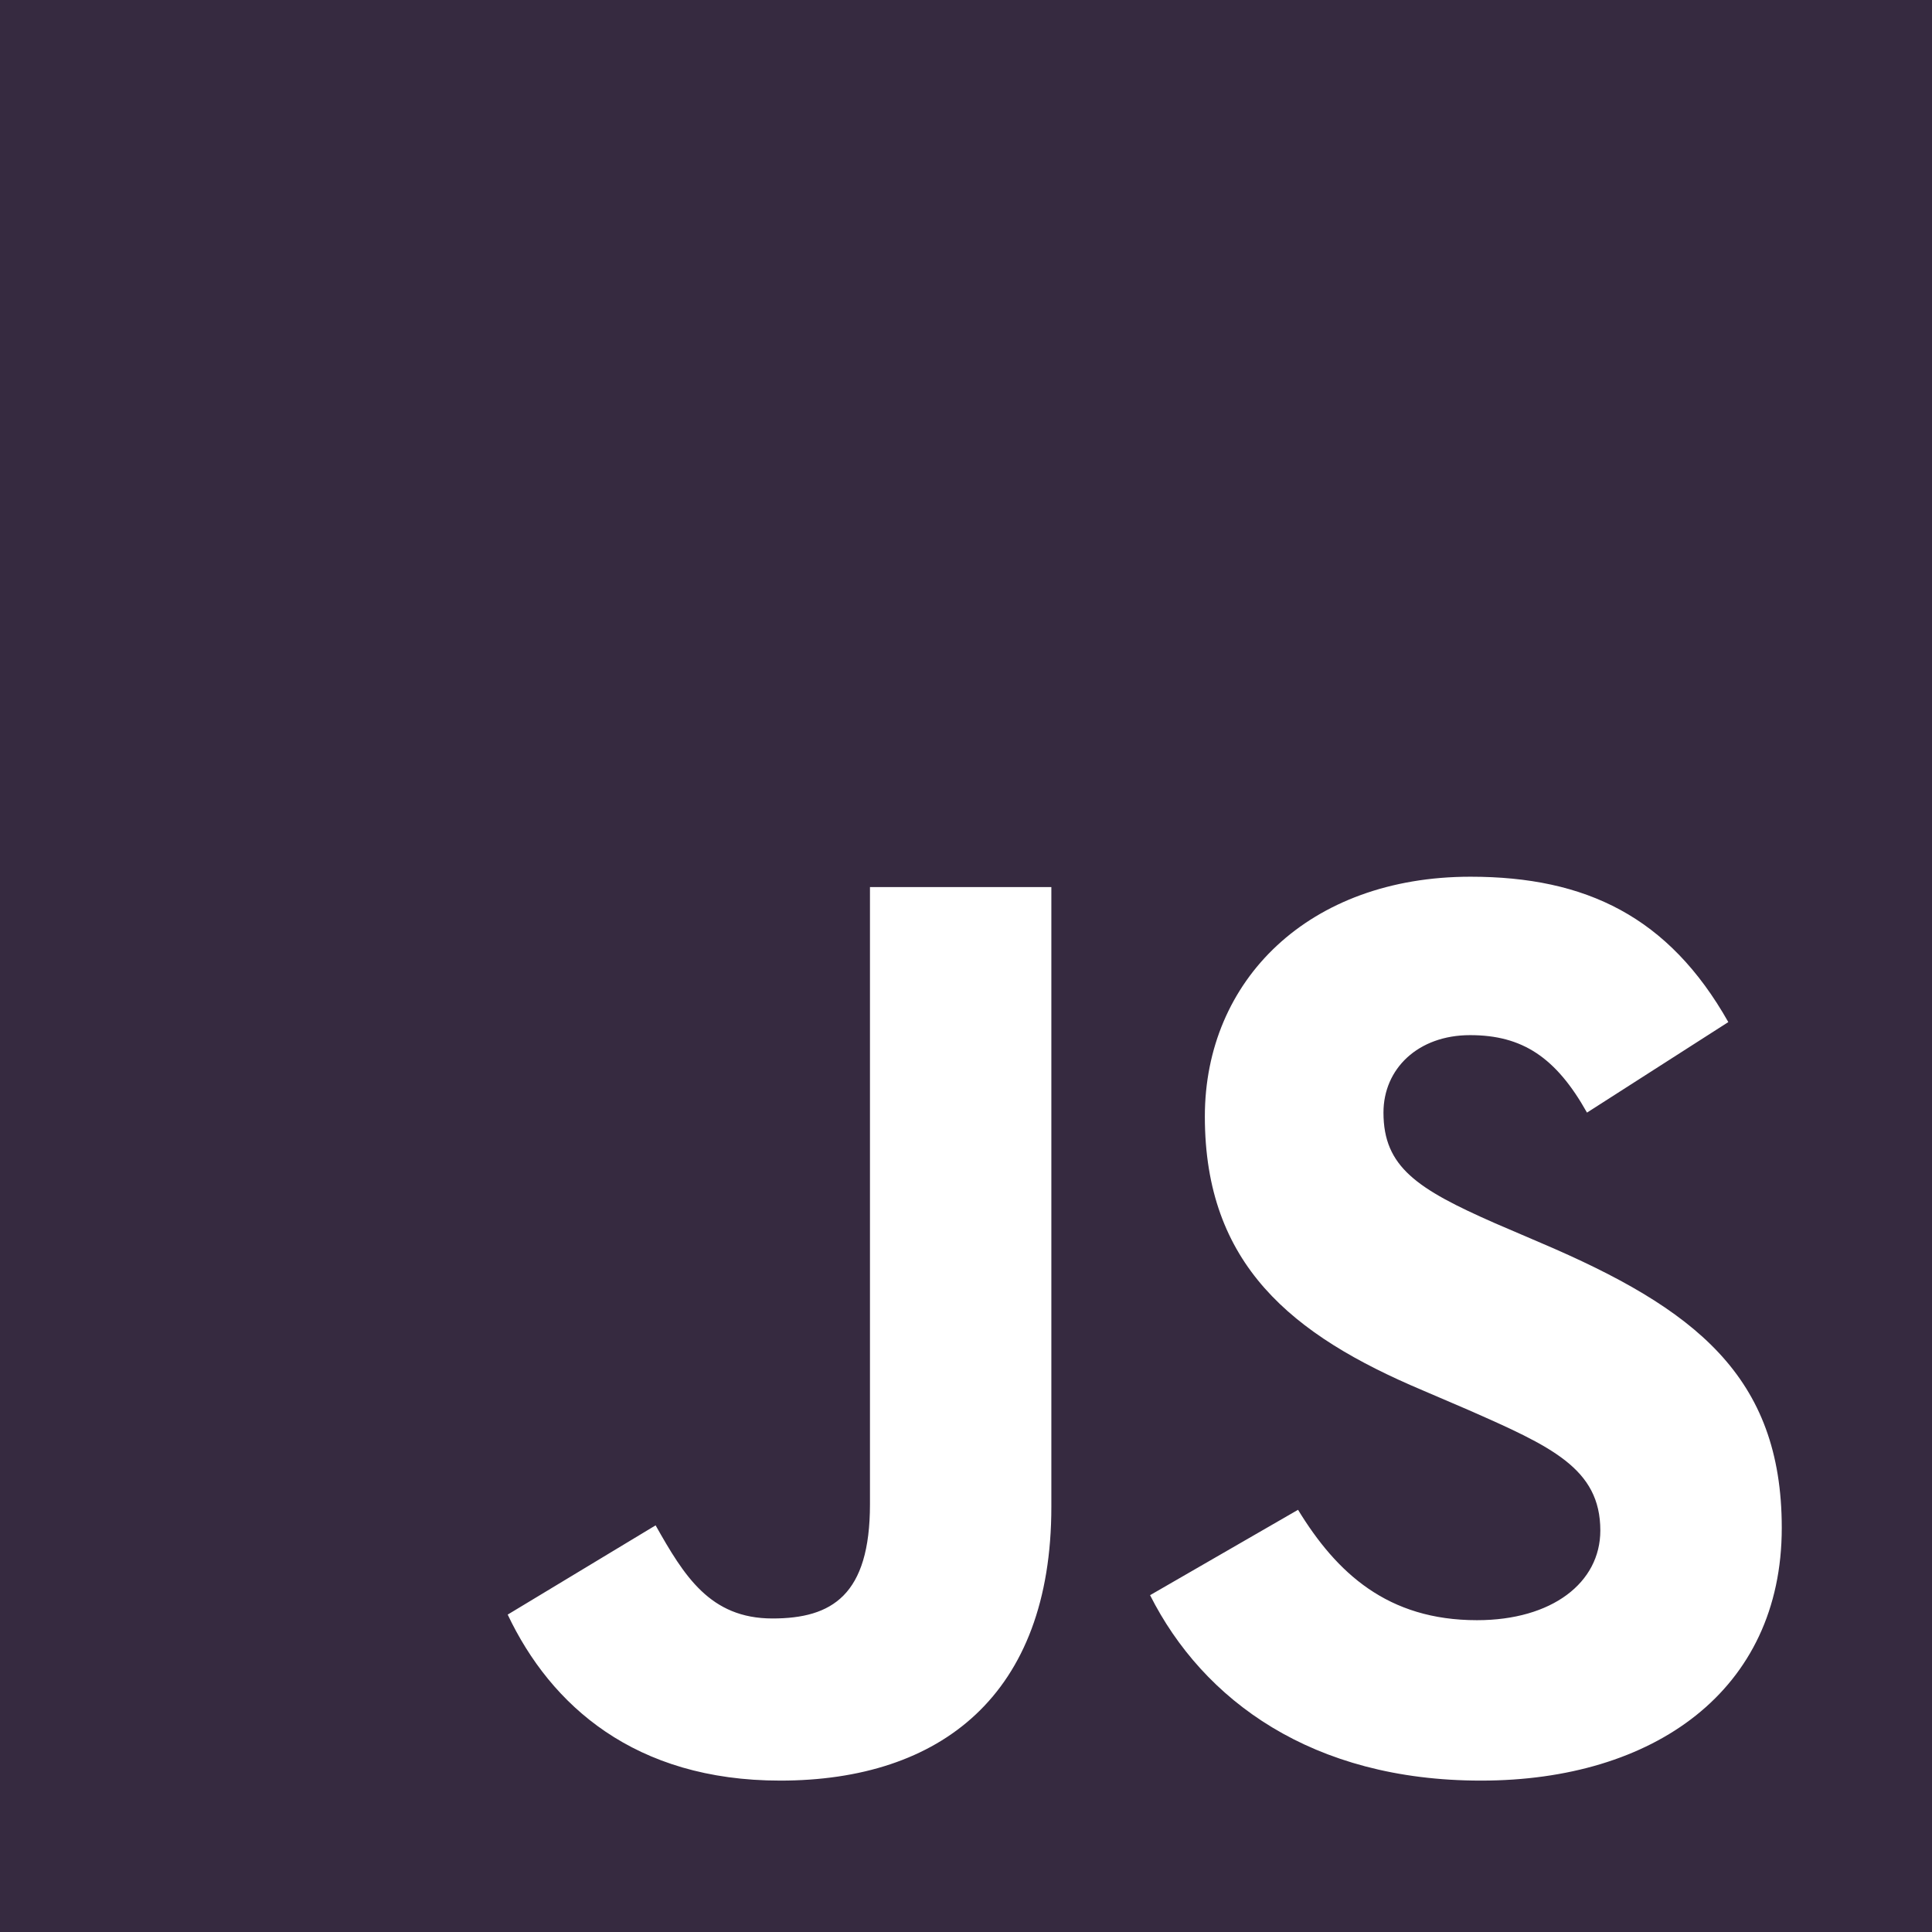
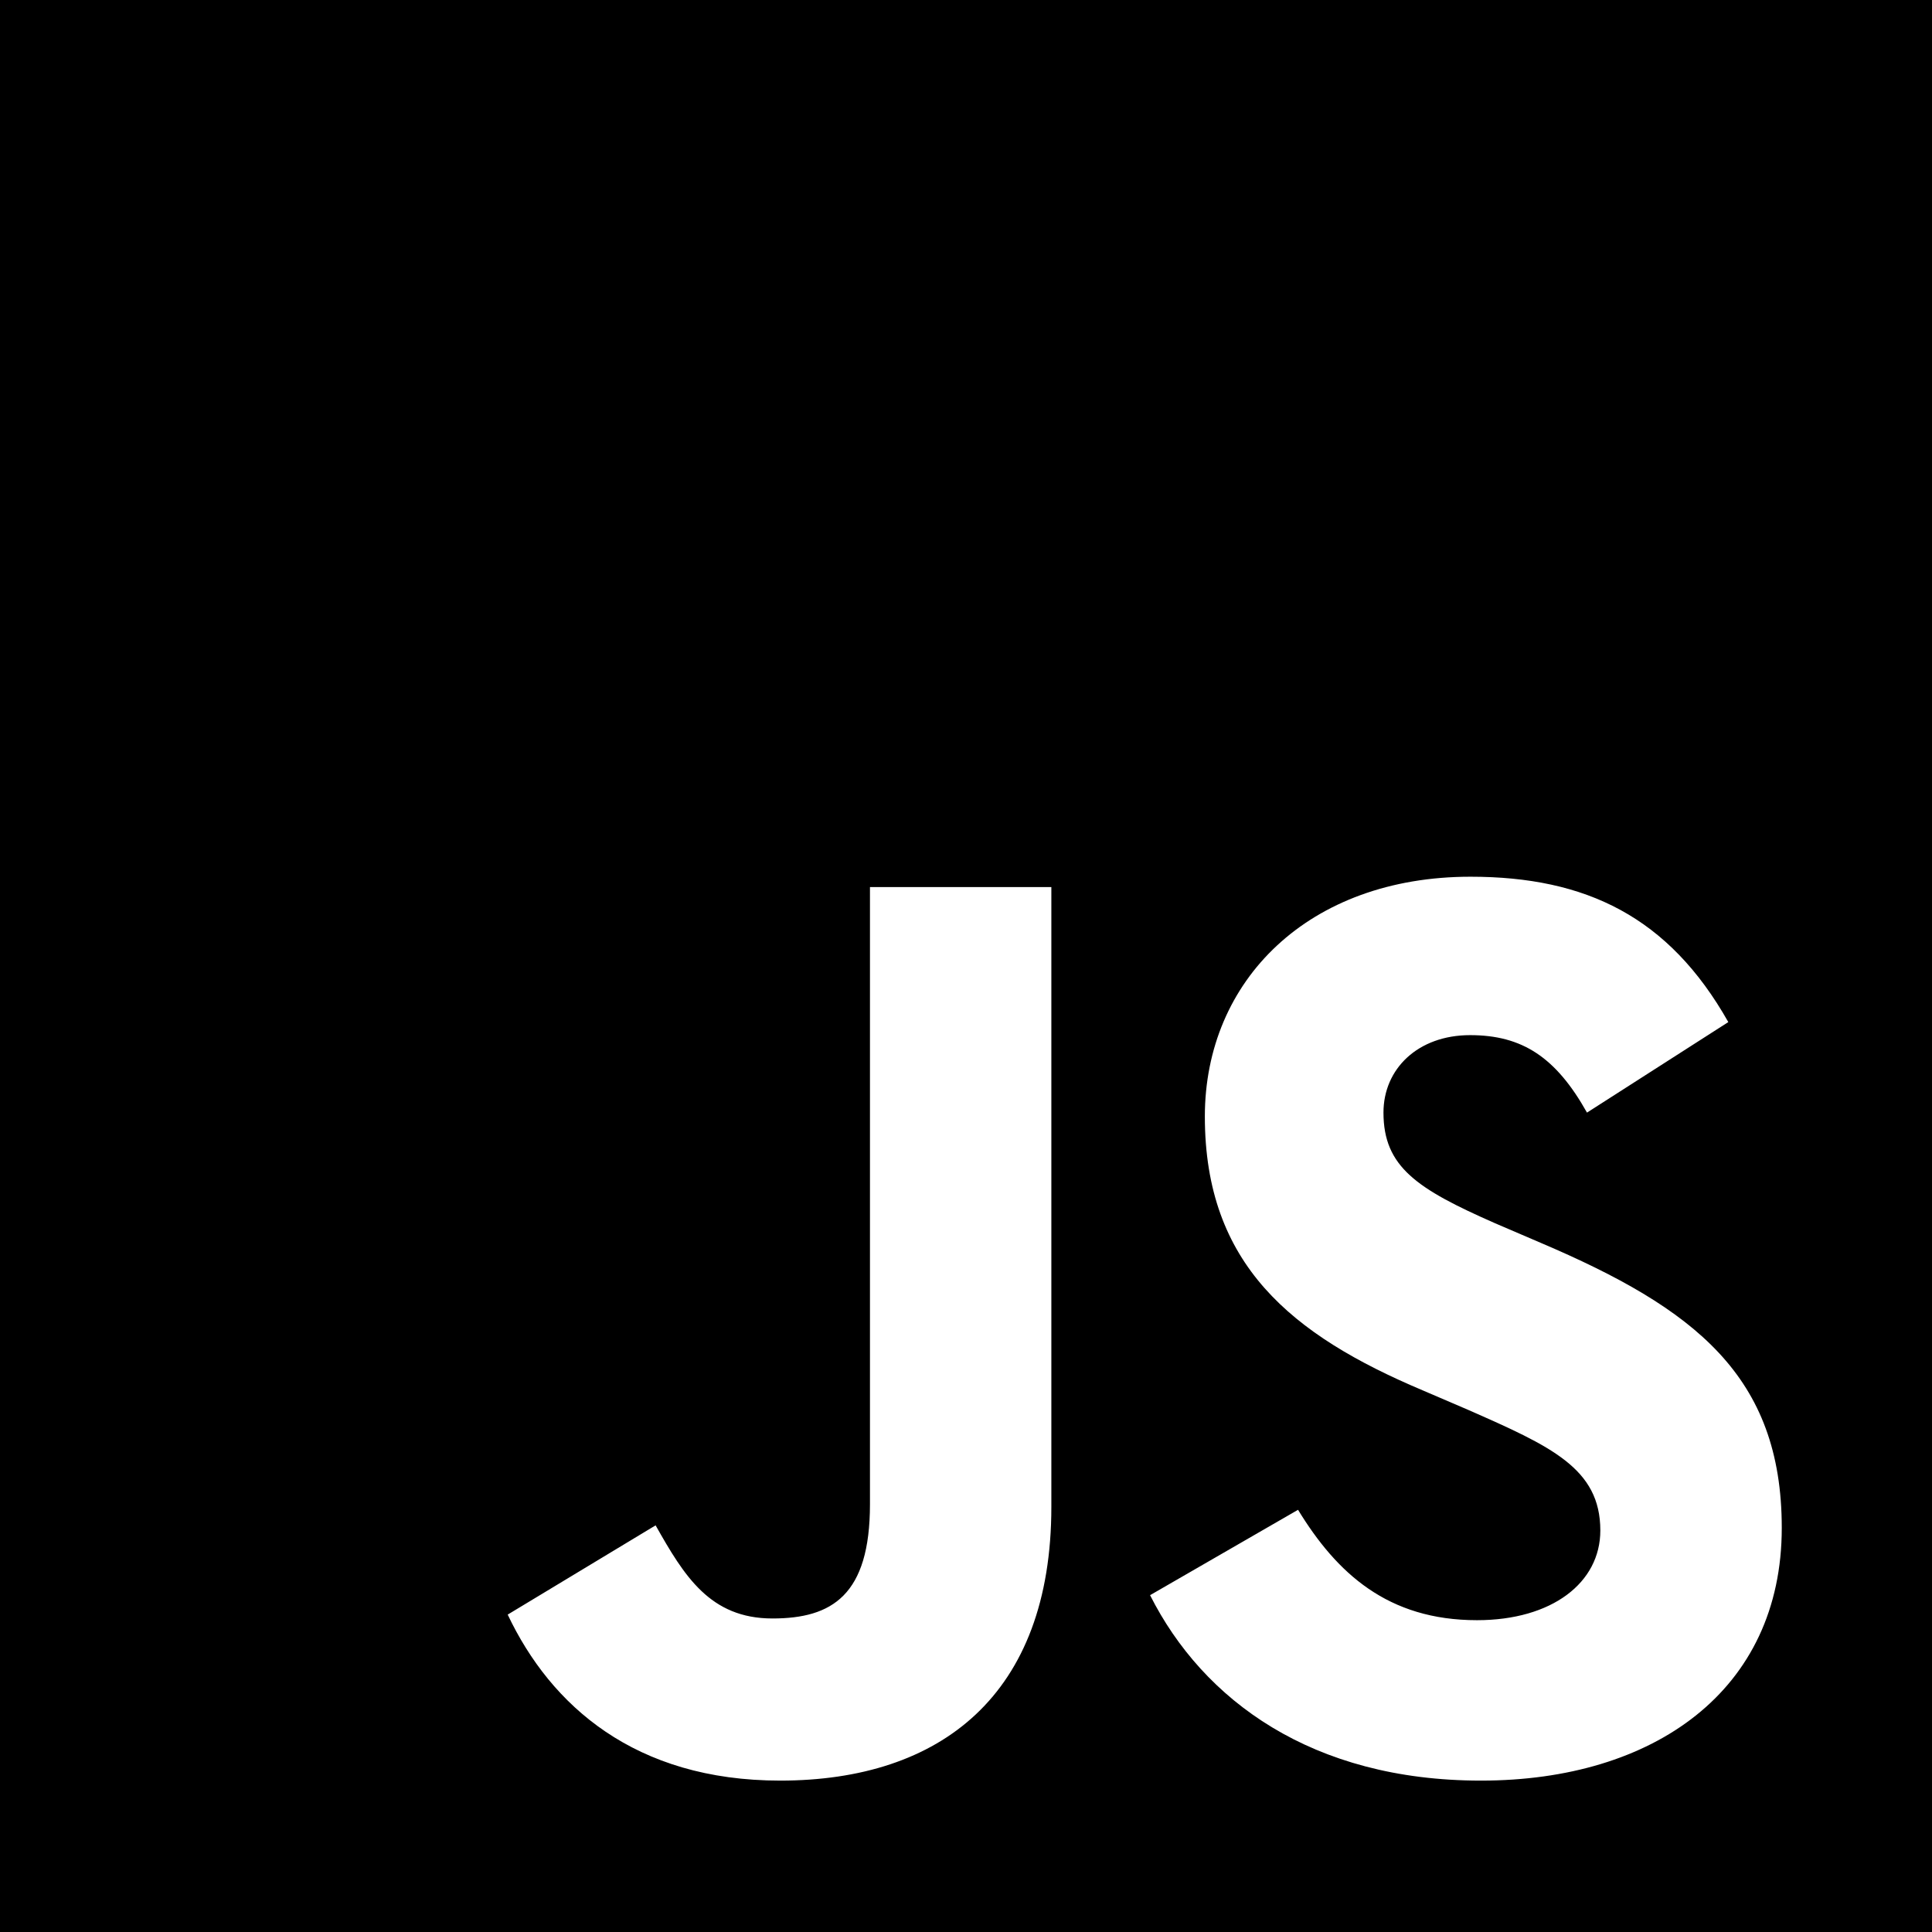
- <svg xmlns="http://www.w3.org/2000/svg" viewBox="0 0 349.15 349.15">
-   <defs>
-     <style>.cls-1{fill:#362a40;}</style>
-   </defs>
-   <g id="Layer_2" data-name="Layer 2">
-     <g id="Layer_8" data-name="Layer 8">
-       <path class="cls-1" d="M0,0V349.15H349.15V0ZM190,272.31c0,34-20,49.48-49,49.48-26.26,0-41.46-13.56-49.25-30l26.73-16.13c5.15,9.12,9.82,16.83,21.12,16.83,10.76,0,17.62-4.21,17.62-20.65V160.31H190v112Zm77.62,49.48c-30.47,0-50.19-14.49-59.78-33.51l26.74-15.43c7,11.46,16.21,19.95,32.34,19.95,13.56,0,22.29-6.78,22.29-16.21,0-11.22-8.89-15.2-23.93-21.82l-8.18-3.51c-23.69-10-39.36-22.75-39.36-49.49,0-24.62,18.78-43.33,48-43.33,20.89,0,35.85,7.25,46.6,26.27L286.8,201.07c-5.61-10-11.69-14-21.12-14s-15.66,6.08-15.66,14c0,9.82,6.08,13.8,20.18,20l8.18,3.51C306.29,236.46,322,248.69,322,276.12c0,29.46-23.22,45.67-54.32,45.67Z" />
-     </g>
+ <svg xmlns="http://www.w3.org/2000/svg" viewBox="0 0 349.15 349.15" class="logo">
+   <g>
+     <path class="cls-1" d="M0,0V349.15H349.15V0ZM190,272.31c0,34-20,49.48-49,49.48-26.26,0-41.46-13.56-49.25-30l26.73-16.13c5.15,9.12,9.82,16.83,21.12,16.83,10.76,0,17.62-4.21,17.62-20.65V160.31H190v112Zm77.62,49.48c-30.47,0-50.19-14.49-59.78-33.51l26.74-15.43c7,11.46,16.21,19.95,32.34,19.95,13.56,0,22.29-6.78,22.29-16.21,0-11.22-8.89-15.2-23.93-21.82l-8.18-3.51c-23.69-10-39.36-22.75-39.36-49.49,0-24.62,18.78-43.33,48-43.33,20.89,0,35.85,7.25,46.6,26.27L286.8,201.07c-5.61-10-11.69-14-21.12-14s-15.66,6.08-15.66,14c0,9.82,6.08,13.8,20.18,20l8.18,3.51C306.29,236.46,322,248.69,322,276.12c0,29.46-23.22,45.67-54.32,45.67Z" />
  </g>
</svg>
